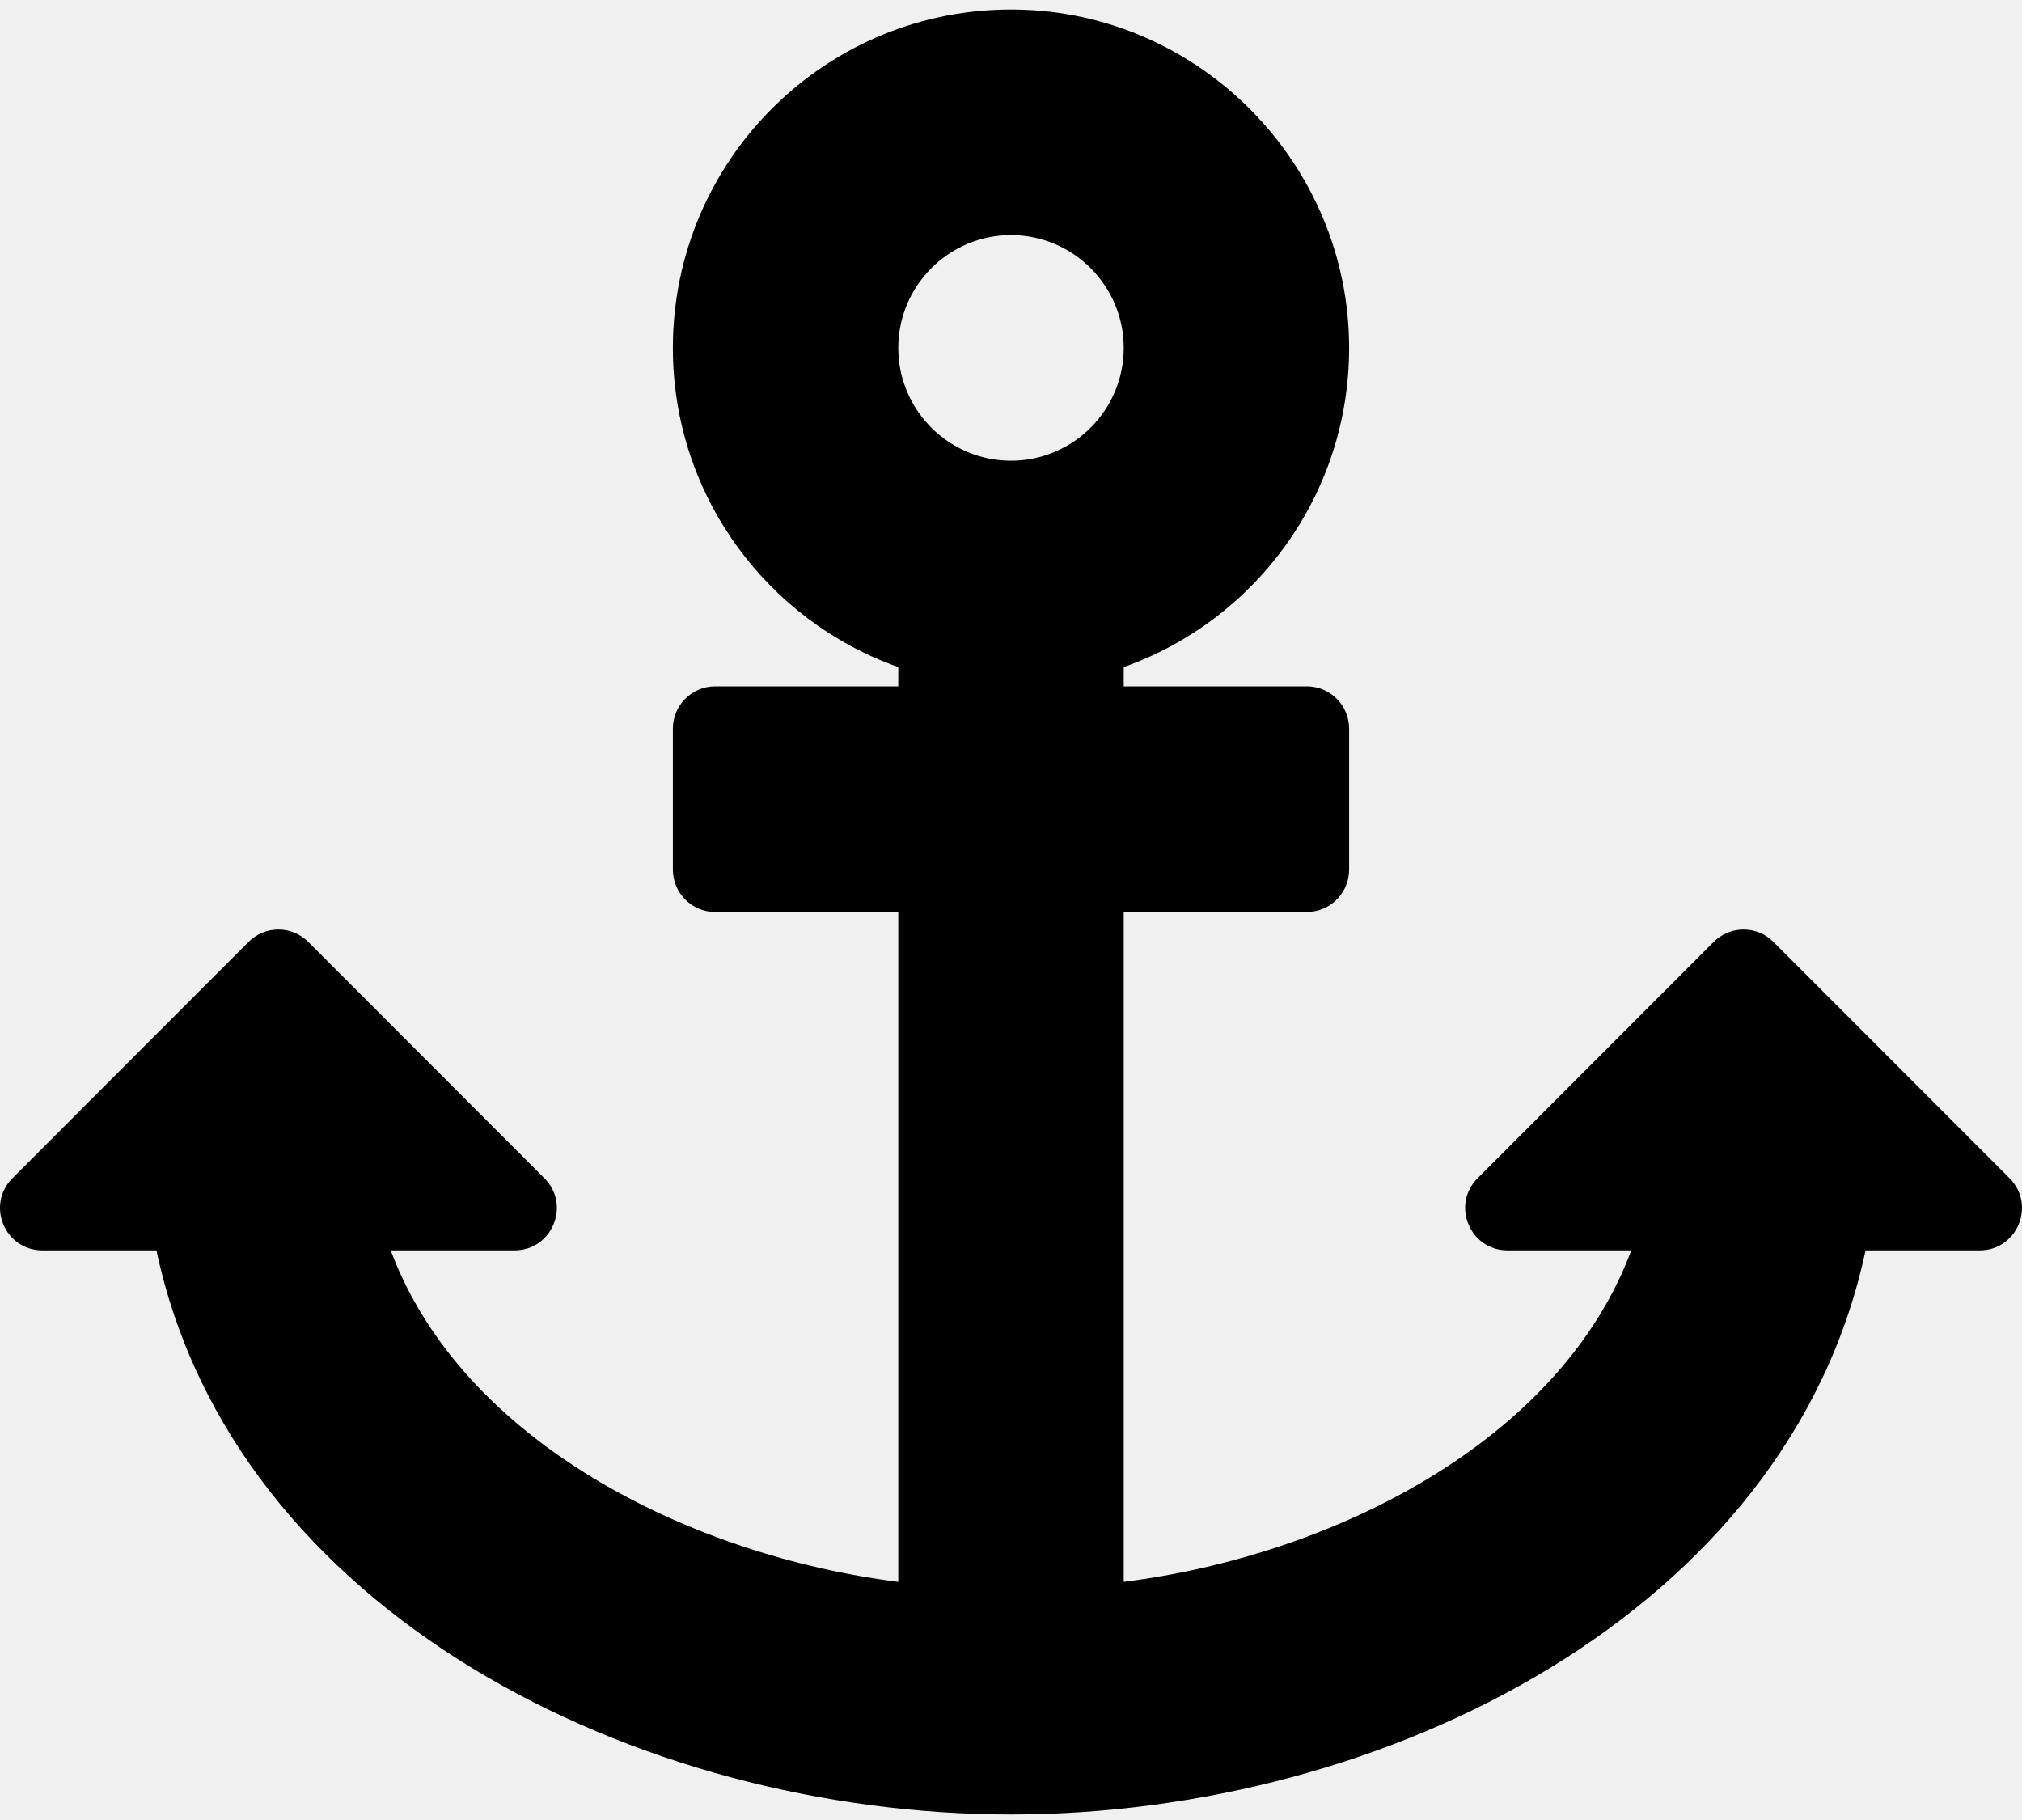
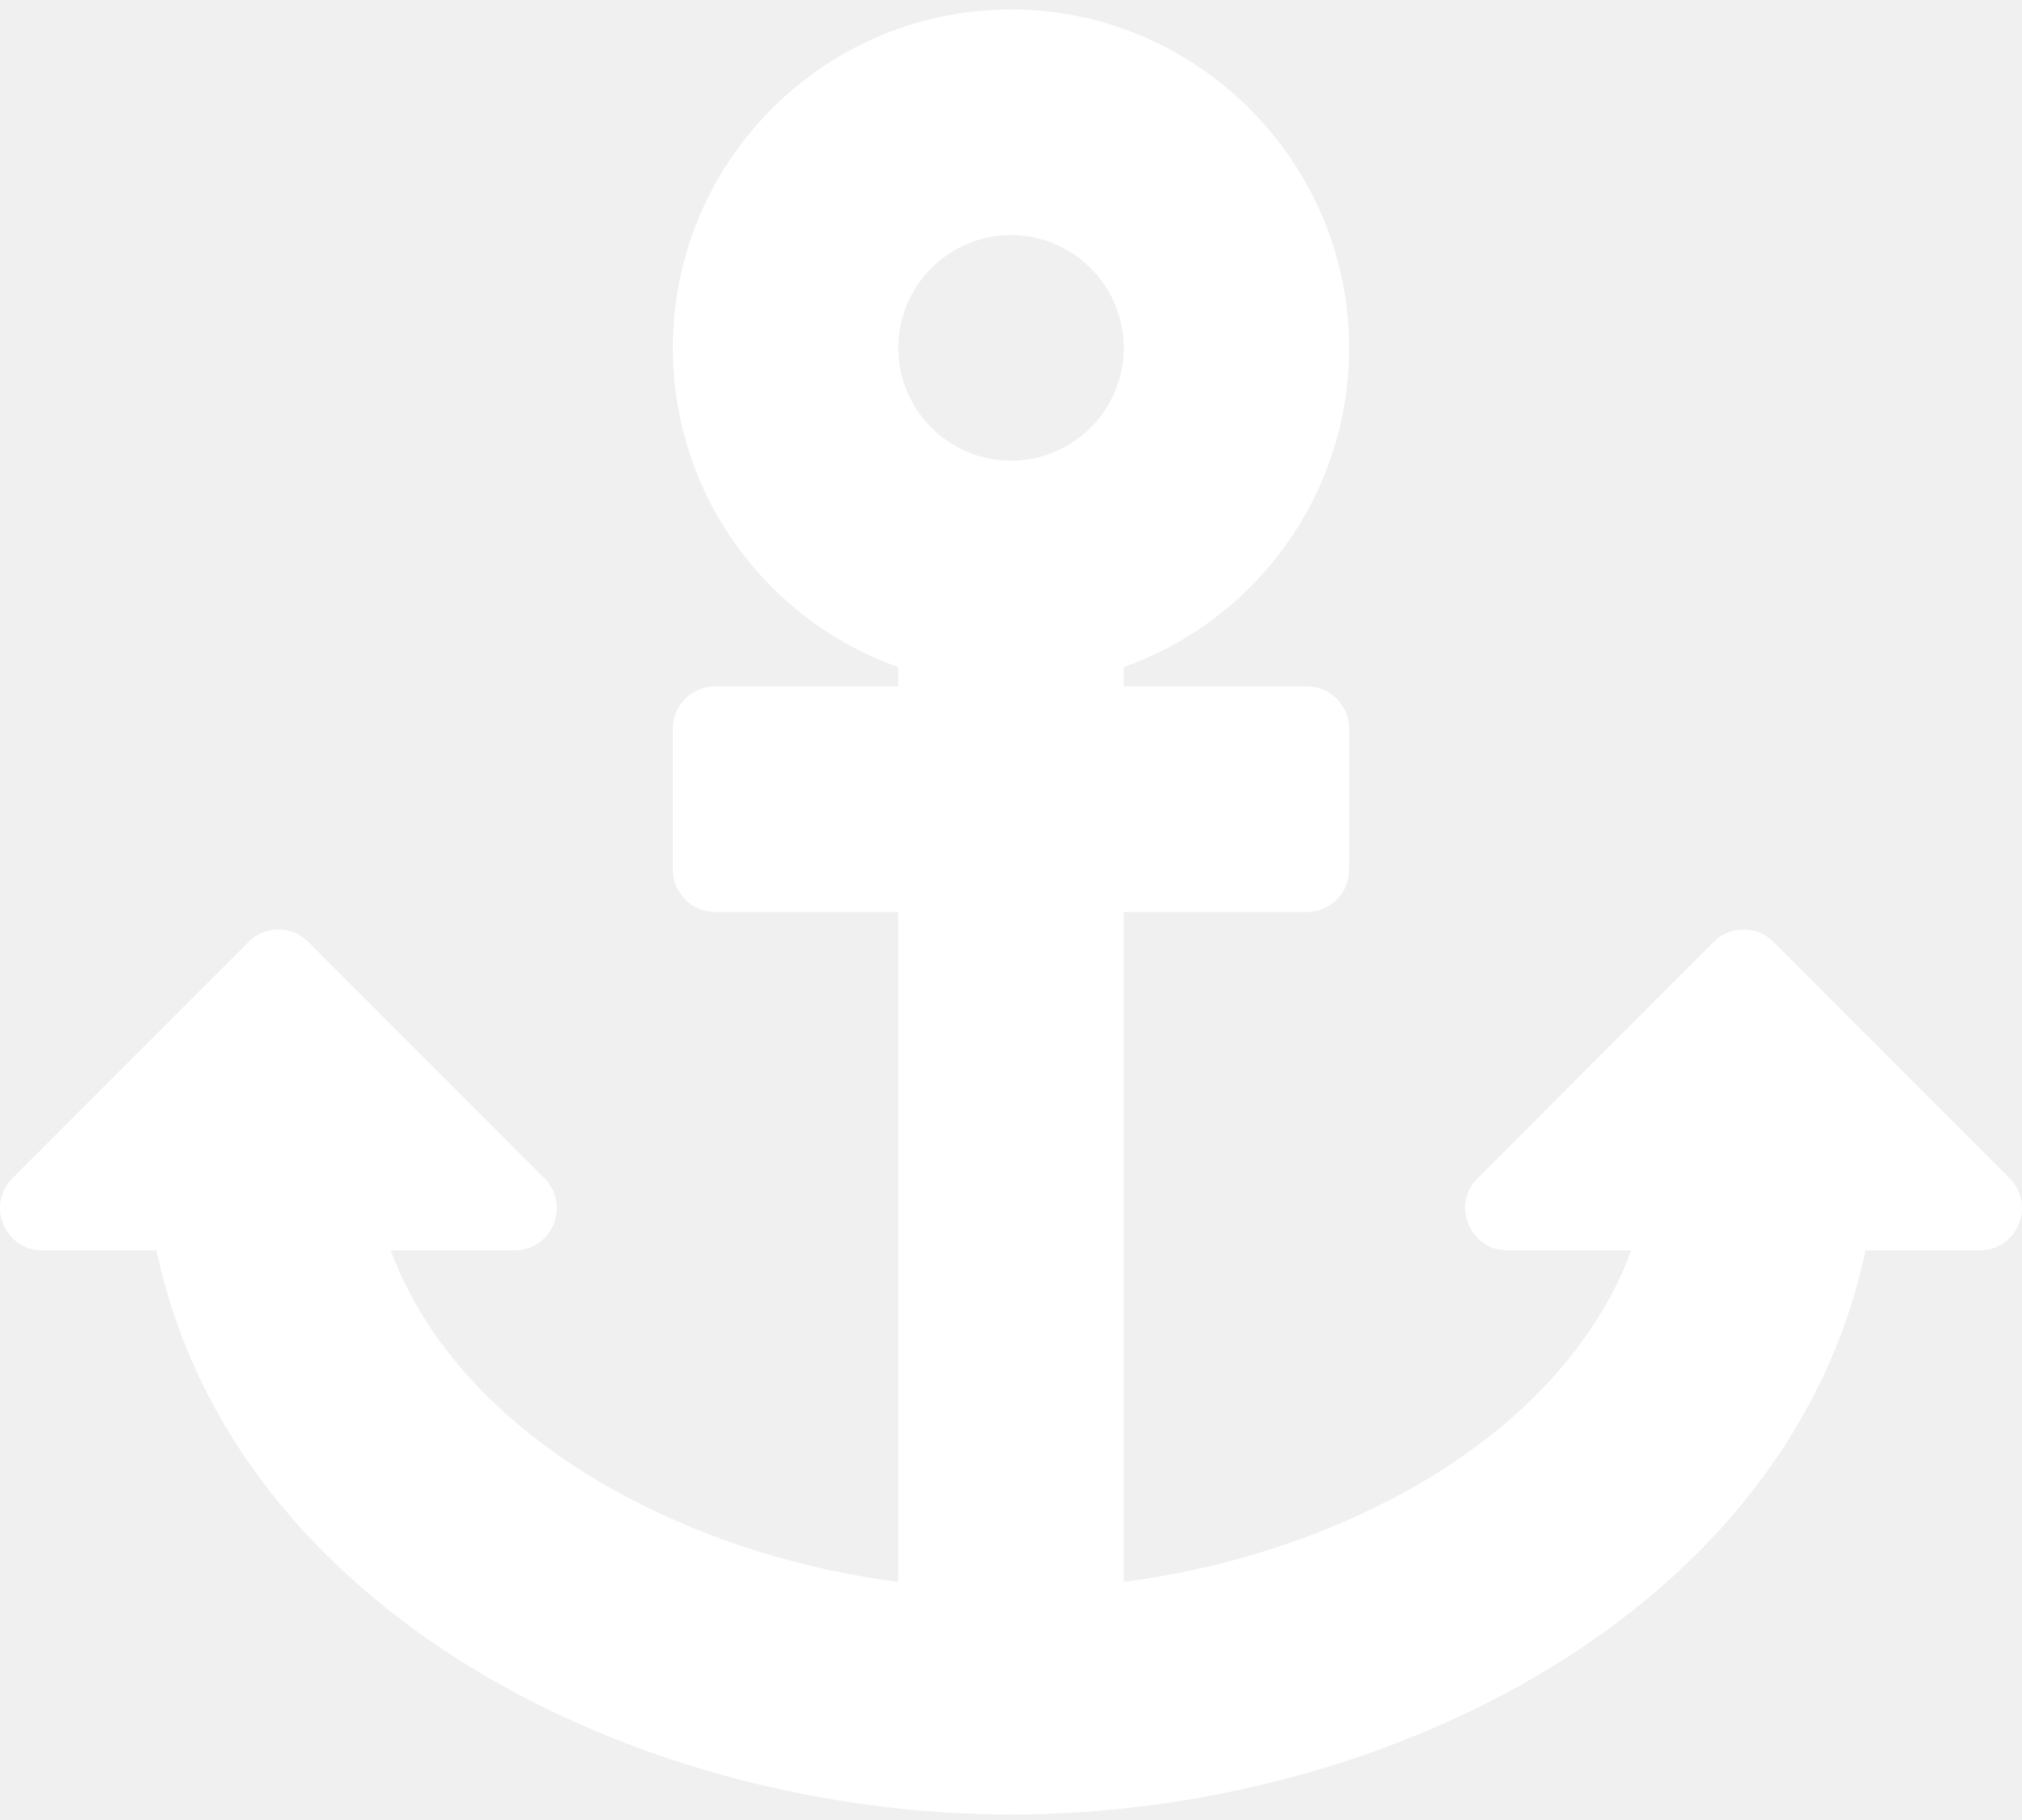
- <svg xmlns="http://www.w3.org/2000/svg" width="40" height="36" viewBox="0 0 40 36" fill="none">
-   <path id="Mask" fill-rule="evenodd" clip-rule="evenodd" d="M3.095 24.733H0.838C0.093 24.733 -0.28 23.832 0.247 23.305L4.917 18.631C5.243 18.304 5.773 18.304 6.099 18.631L10.769 23.305C11.296 23.832 10.923 24.733 10.178 24.733H7.729C9.143 28.522 13.664 30.773 17.77 31.289V18.039H14.147C13.686 18.039 13.311 17.664 13.311 17.202V14.413C13.311 13.951 13.686 13.576 14.147 13.576H17.77V13.195C15.173 12.276 13.311 9.796 13.311 6.882C13.311 3.153 16.358 0.136 20.096 0.188C23.735 0.239 26.689 3.24 26.689 6.883C26.688 9.797 24.827 12.276 22.23 13.195V13.576H25.852C26.314 13.576 26.689 13.951 26.689 14.413V17.202C26.689 17.664 26.314 18.039 25.852 18.039H22.23V31.289C26.351 30.771 30.857 28.521 32.271 24.733H29.822C29.077 24.733 28.704 23.832 29.231 23.305L33.901 18.631C34.227 18.304 34.757 18.304 35.083 18.631L39.753 23.305C40.28 23.832 39.907 24.733 39.162 24.733H36.905C35.388 31.889 27.401 35.891 20 35.891C12.611 35.891 4.614 31.897 3.095 24.733ZM22.23 6.882C22.23 5.651 21.229 4.65 20 4.65C18.771 4.65 17.77 5.651 17.77 6.882C17.77 8.112 18.771 9.113 20 9.113C21.229 9.113 22.23 8.112 22.23 6.882Z" fill="black" />
+ <svg xmlns="http://www.w3.org/2000/svg" width="40" height="36" viewBox="0 0 40 36" fill="white">
+   <path id="Mask" fill-rule="evenodd" clip-rule="evenodd" d="M3.095 24.733H0.838C0.093 24.733 -0.28 23.832 0.247 23.305L4.917 18.631C5.243 18.304 5.773 18.304 6.099 18.631L10.769 23.305C11.296 23.832 10.923 24.733 10.178 24.733H7.729C9.143 28.522 13.664 30.773 17.77 31.289V18.039H14.147C13.686 18.039 13.311 17.664 13.311 17.202V14.413C13.311 13.951 13.686 13.576 14.147 13.576H17.77V13.195C15.173 12.276 13.311 9.796 13.311 6.882C13.311 3.153 16.358 0.136 20.096 0.188C23.735 0.239 26.689 3.24 26.689 6.883C26.688 9.797 24.827 12.276 22.23 13.195V13.576H25.852C26.314 13.576 26.689 13.951 26.689 14.413V17.202C26.689 17.664 26.314 18.039 25.852 18.039H22.23V31.289C26.351 30.771 30.857 28.521 32.271 24.733H29.822C29.077 24.733 28.704 23.832 29.231 23.305L33.901 18.631C34.227 18.304 34.757 18.304 35.083 18.631L39.753 23.305C40.28 23.832 39.907 24.733 39.162 24.733H36.905C35.388 31.889 27.401 35.891 20 35.891C12.611 35.891 4.614 31.897 3.095 24.733ZM22.23 6.882C22.23 5.651 21.229 4.65 20 4.65C18.771 4.65 17.77 5.651 17.77 6.882C17.77 8.112 18.771 9.113 20 9.113C21.229 9.113 22.23 8.112 22.23 6.882Z" fill="white" />
</svg>
